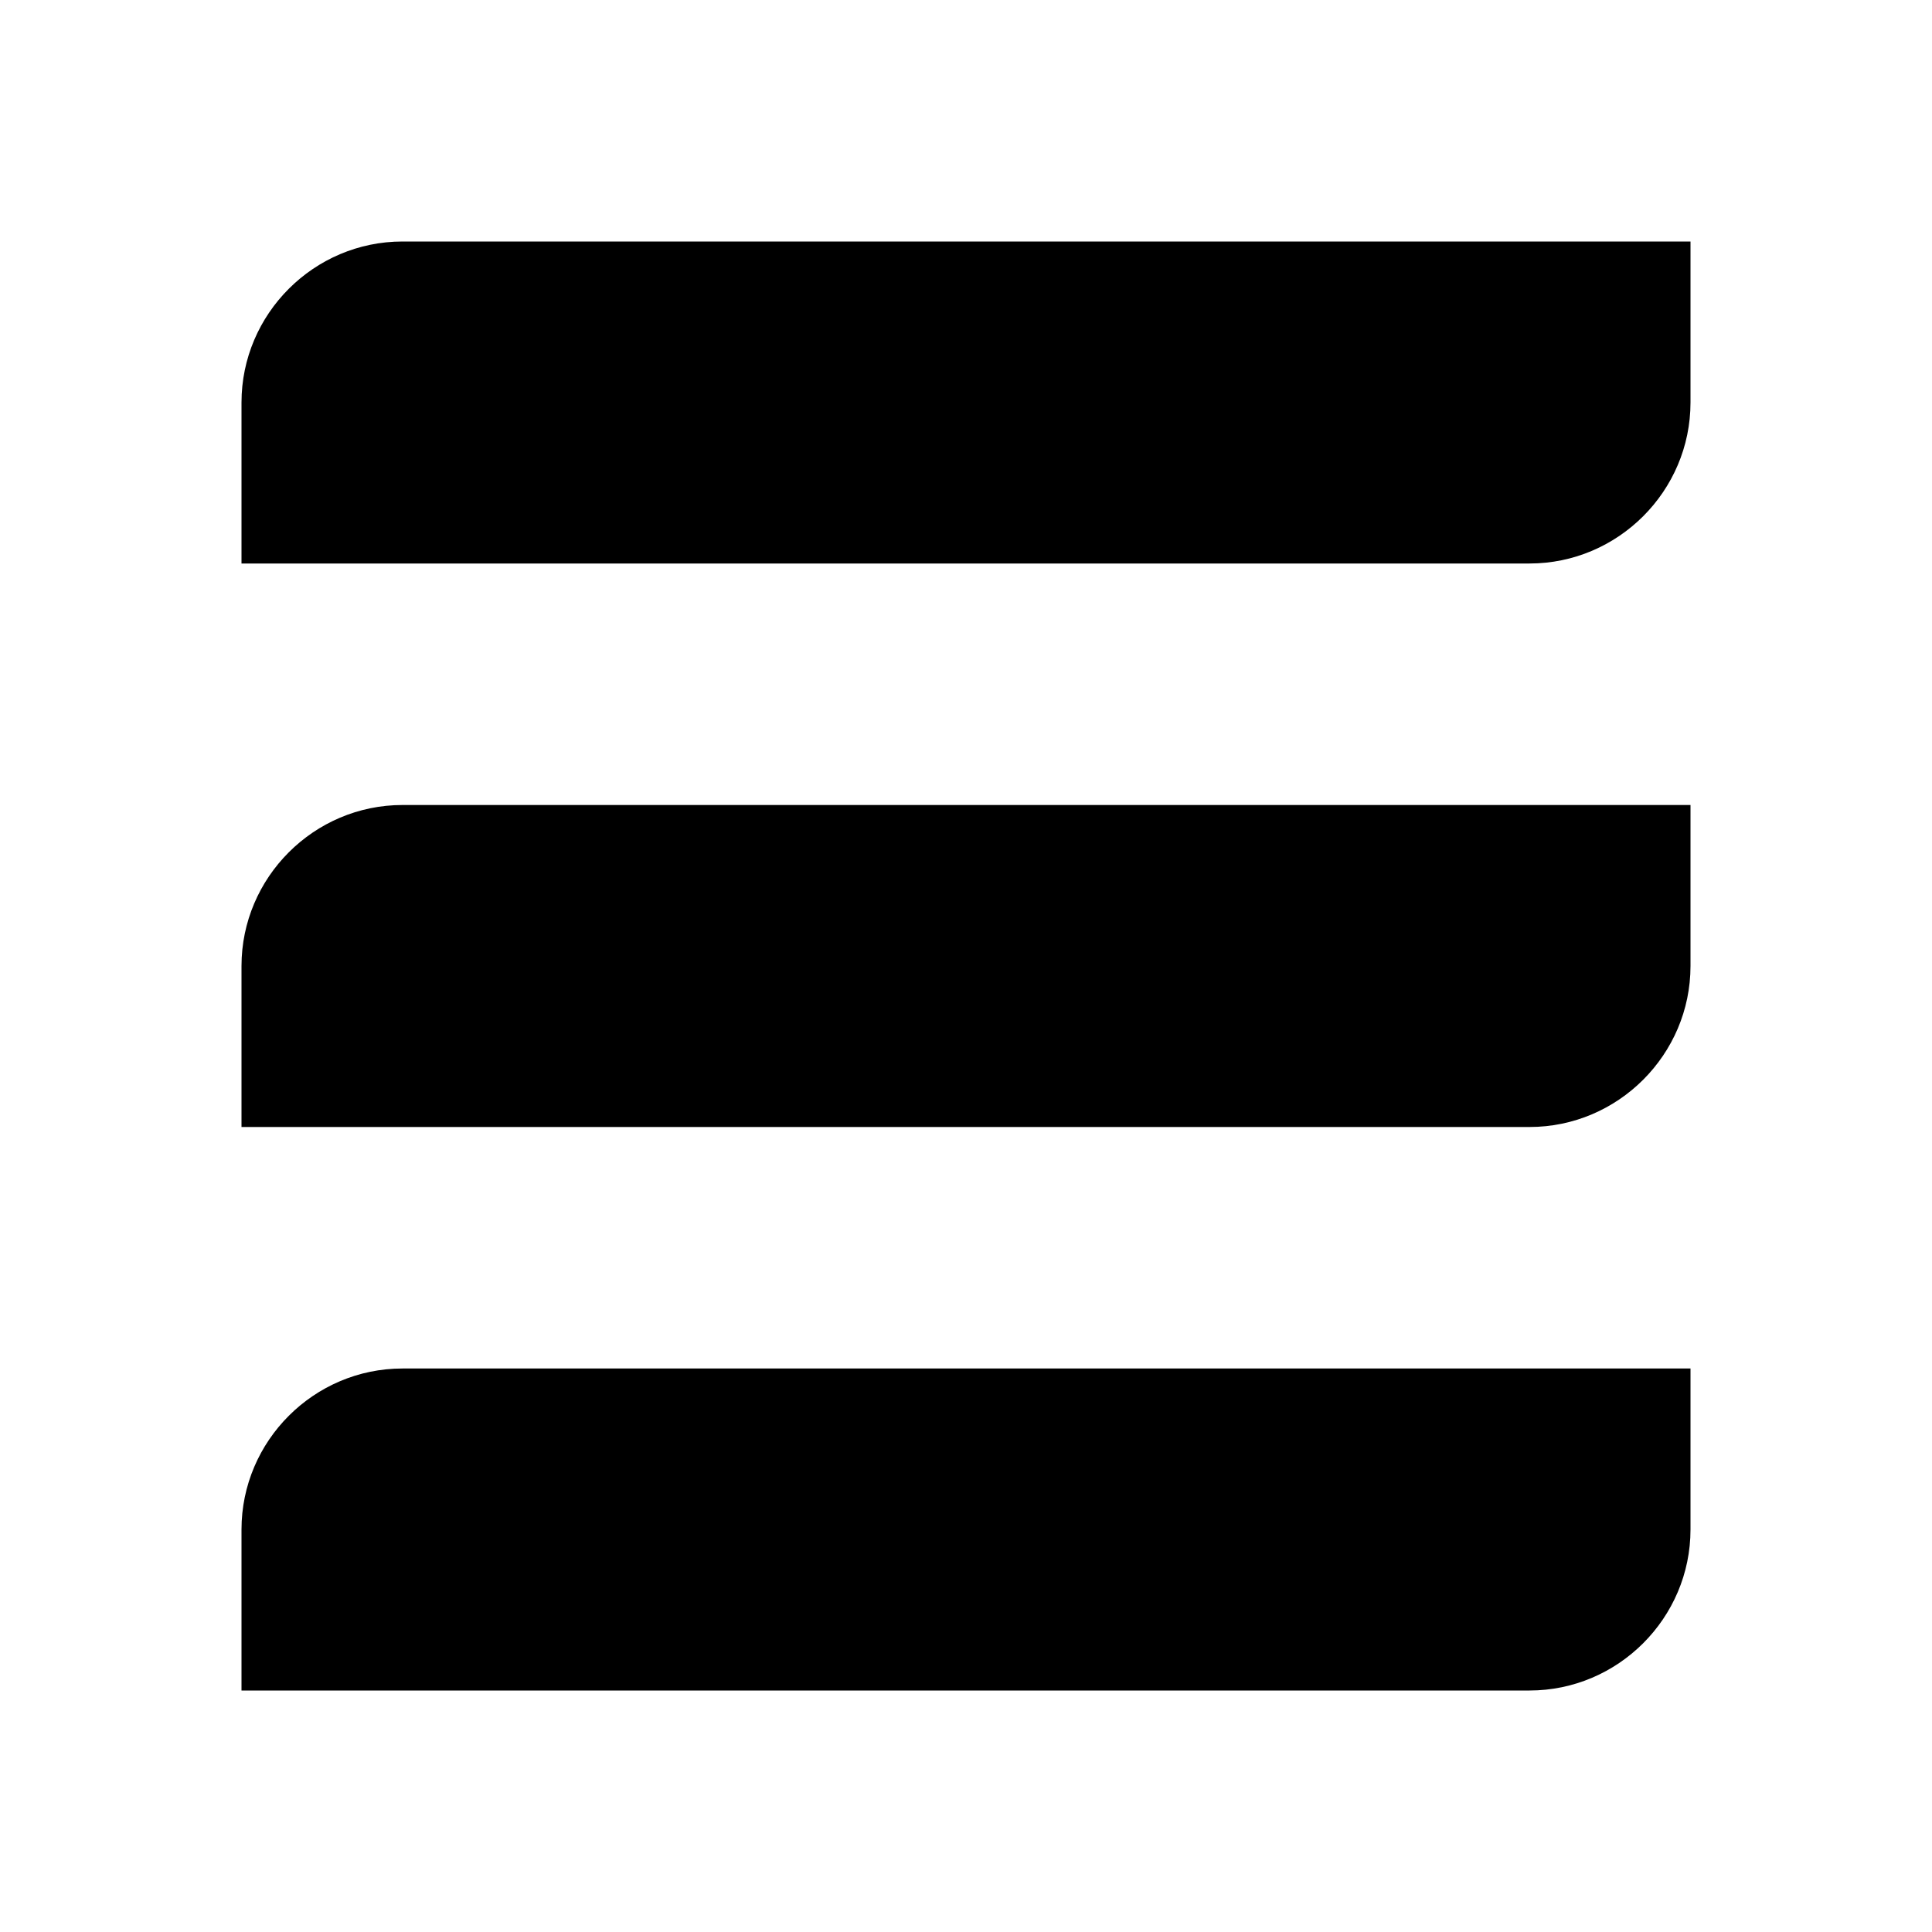
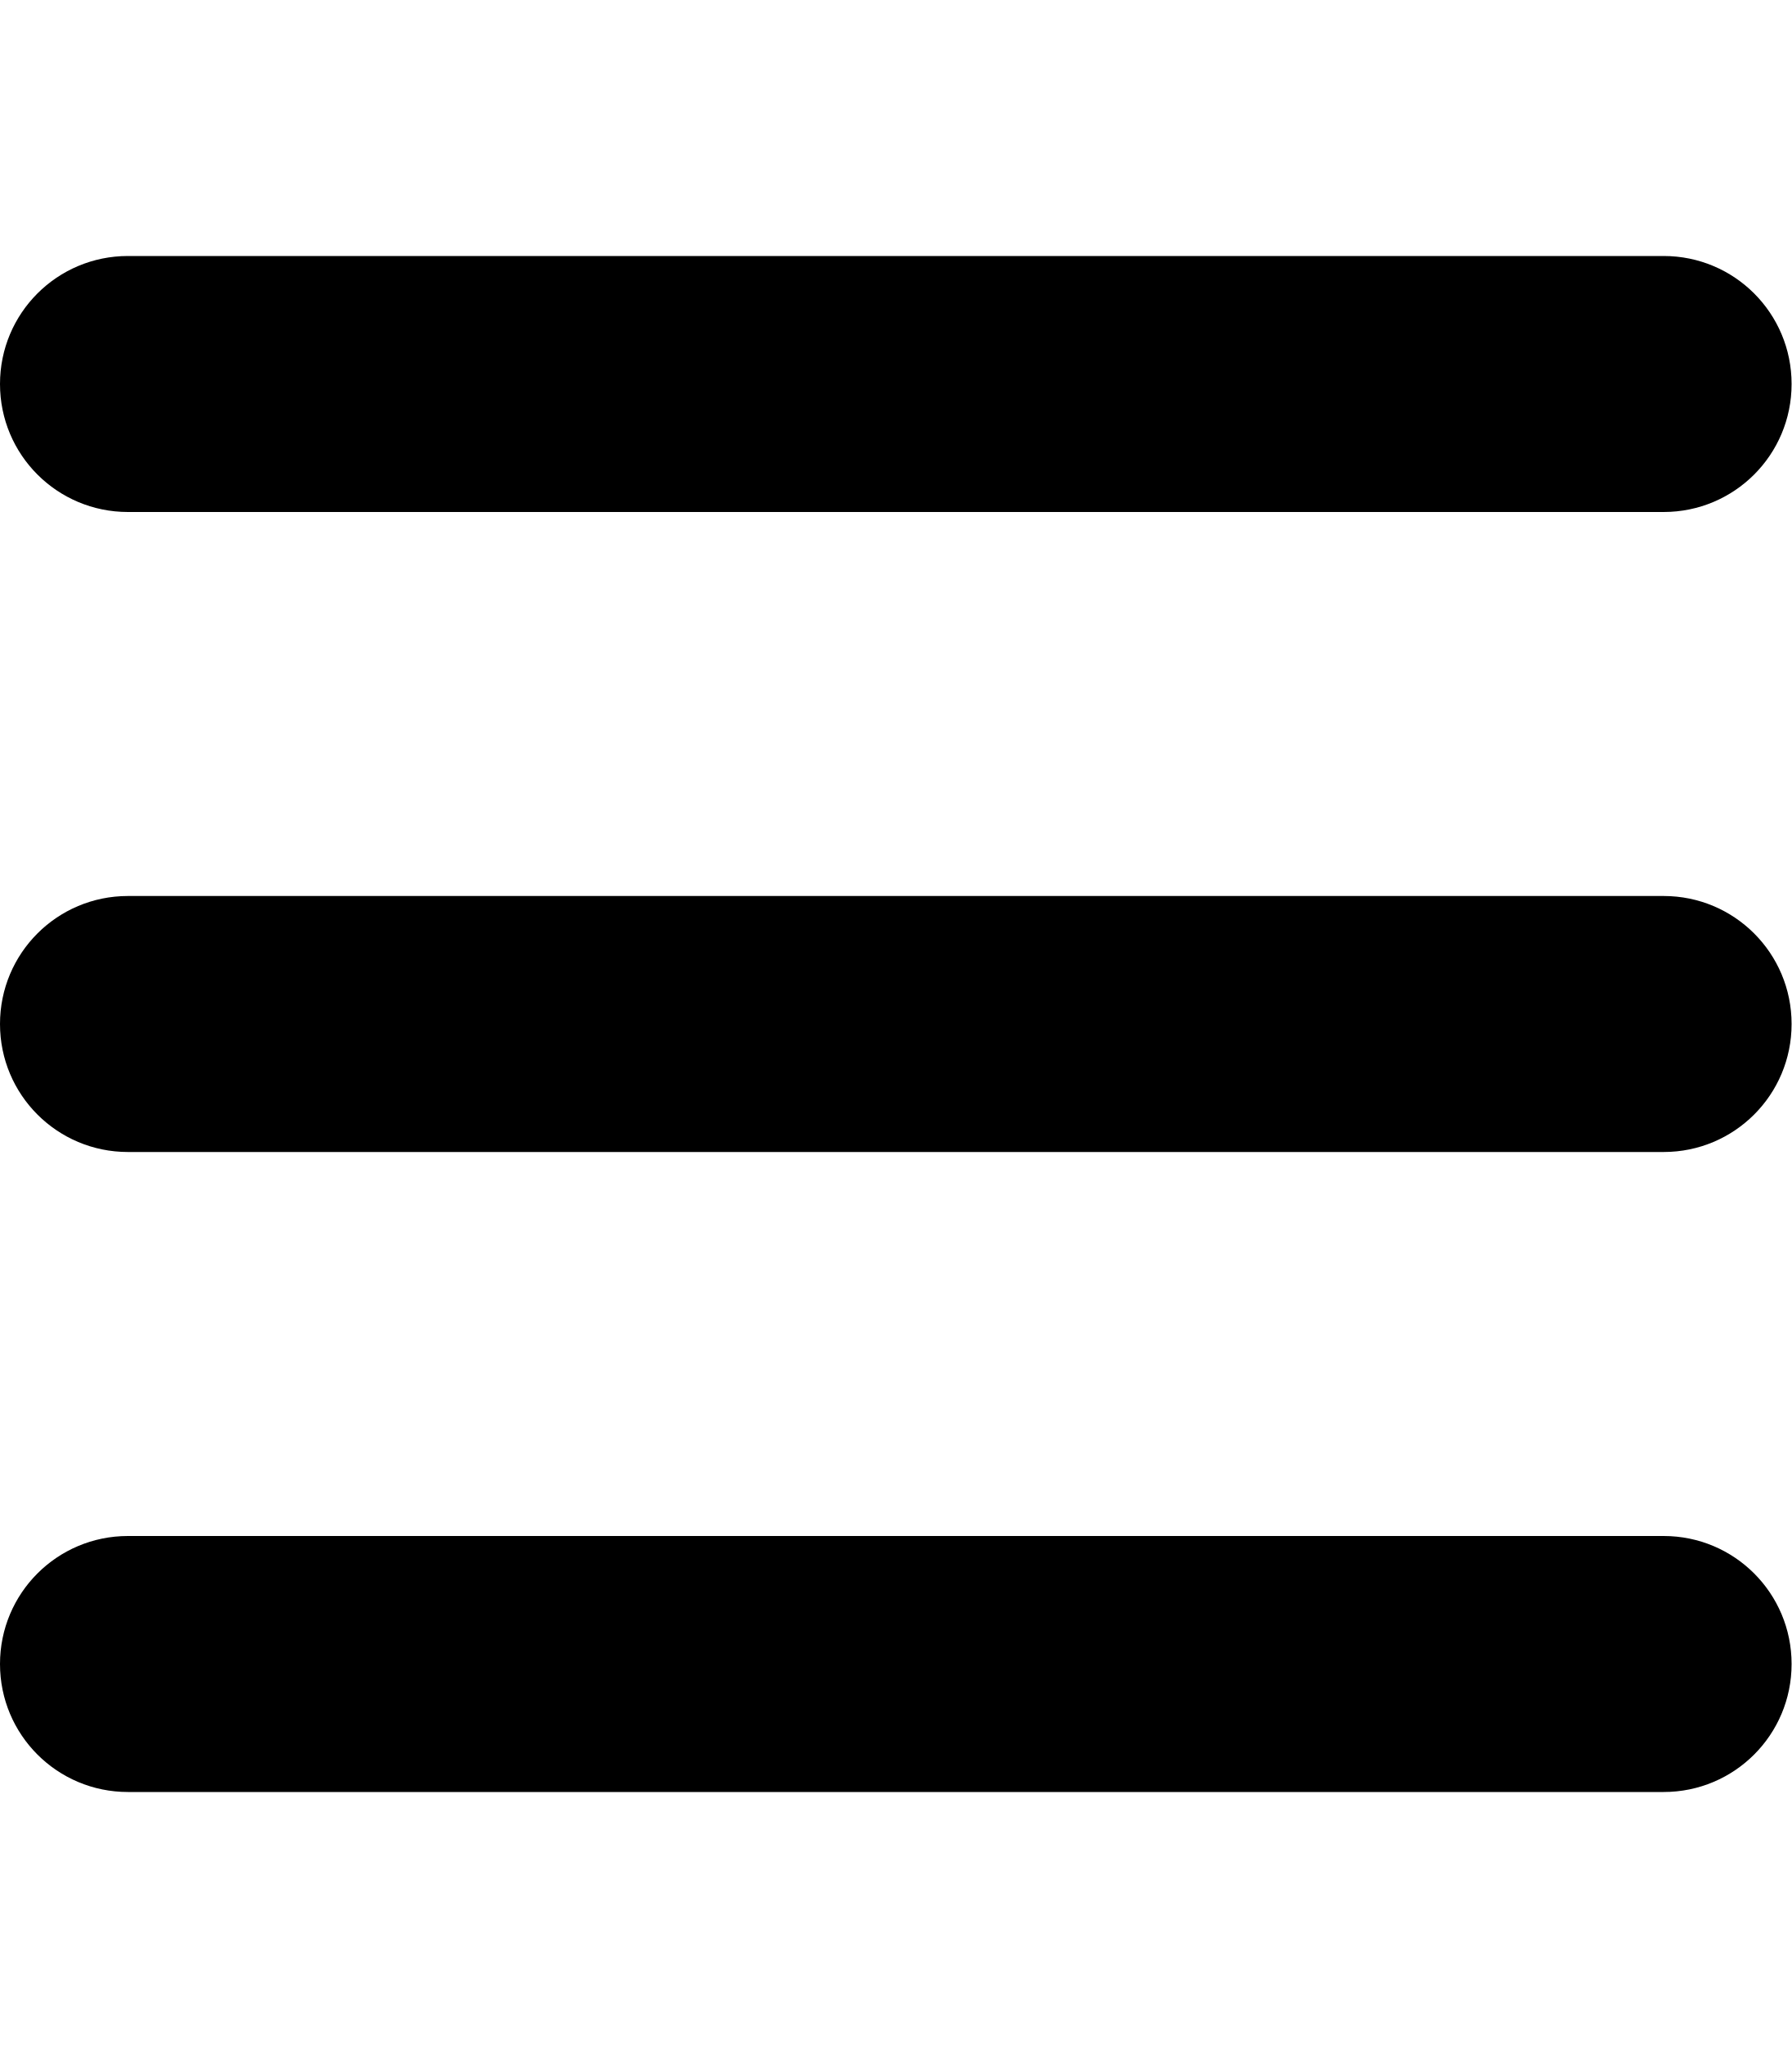
- <svg xmlns="http://www.w3.org/2000/svg" viewBox="0 0 48 48" width="48px" height="48px">
-   <path d="M38,14H6v-4c0-2.2,1.8-4,4-4h32v4C42,12.2,40.2,14,38,14z M42,24v-4H10c-2.2,0-4,1.8-4,4v4h32C40.2,28,42,26.2,42,24z M42,38v-4H10c-2.2,0-4,1.8-4,4v4h32C40.2,42,42,40.2,42,38z" />
+ <svg xmlns="http://www.w3.org/2000/svg" viewBox="0 0 448 512">
+   <path d="M0 96C0 78.3 14.3 64 32 64l384 0c17.7 0 32 14.3 32 32s-14.3 32-32 32L32 128C14.3 128 0 113.7 0 96zM0 256c0-17.7 14.3-32 32-32l384 0c17.7 0 32 14.3 32 32s-14.3 32-32 32L32 288c-17.7 0-32-14.3-32-32zM448 416c0 17.7-14.3 32-32 32L32 448c-17.7 0-32-14.3-32-32s14.3-32 32-32l384 0c17.7 0 32 14.3 32 32z" />
</svg>
